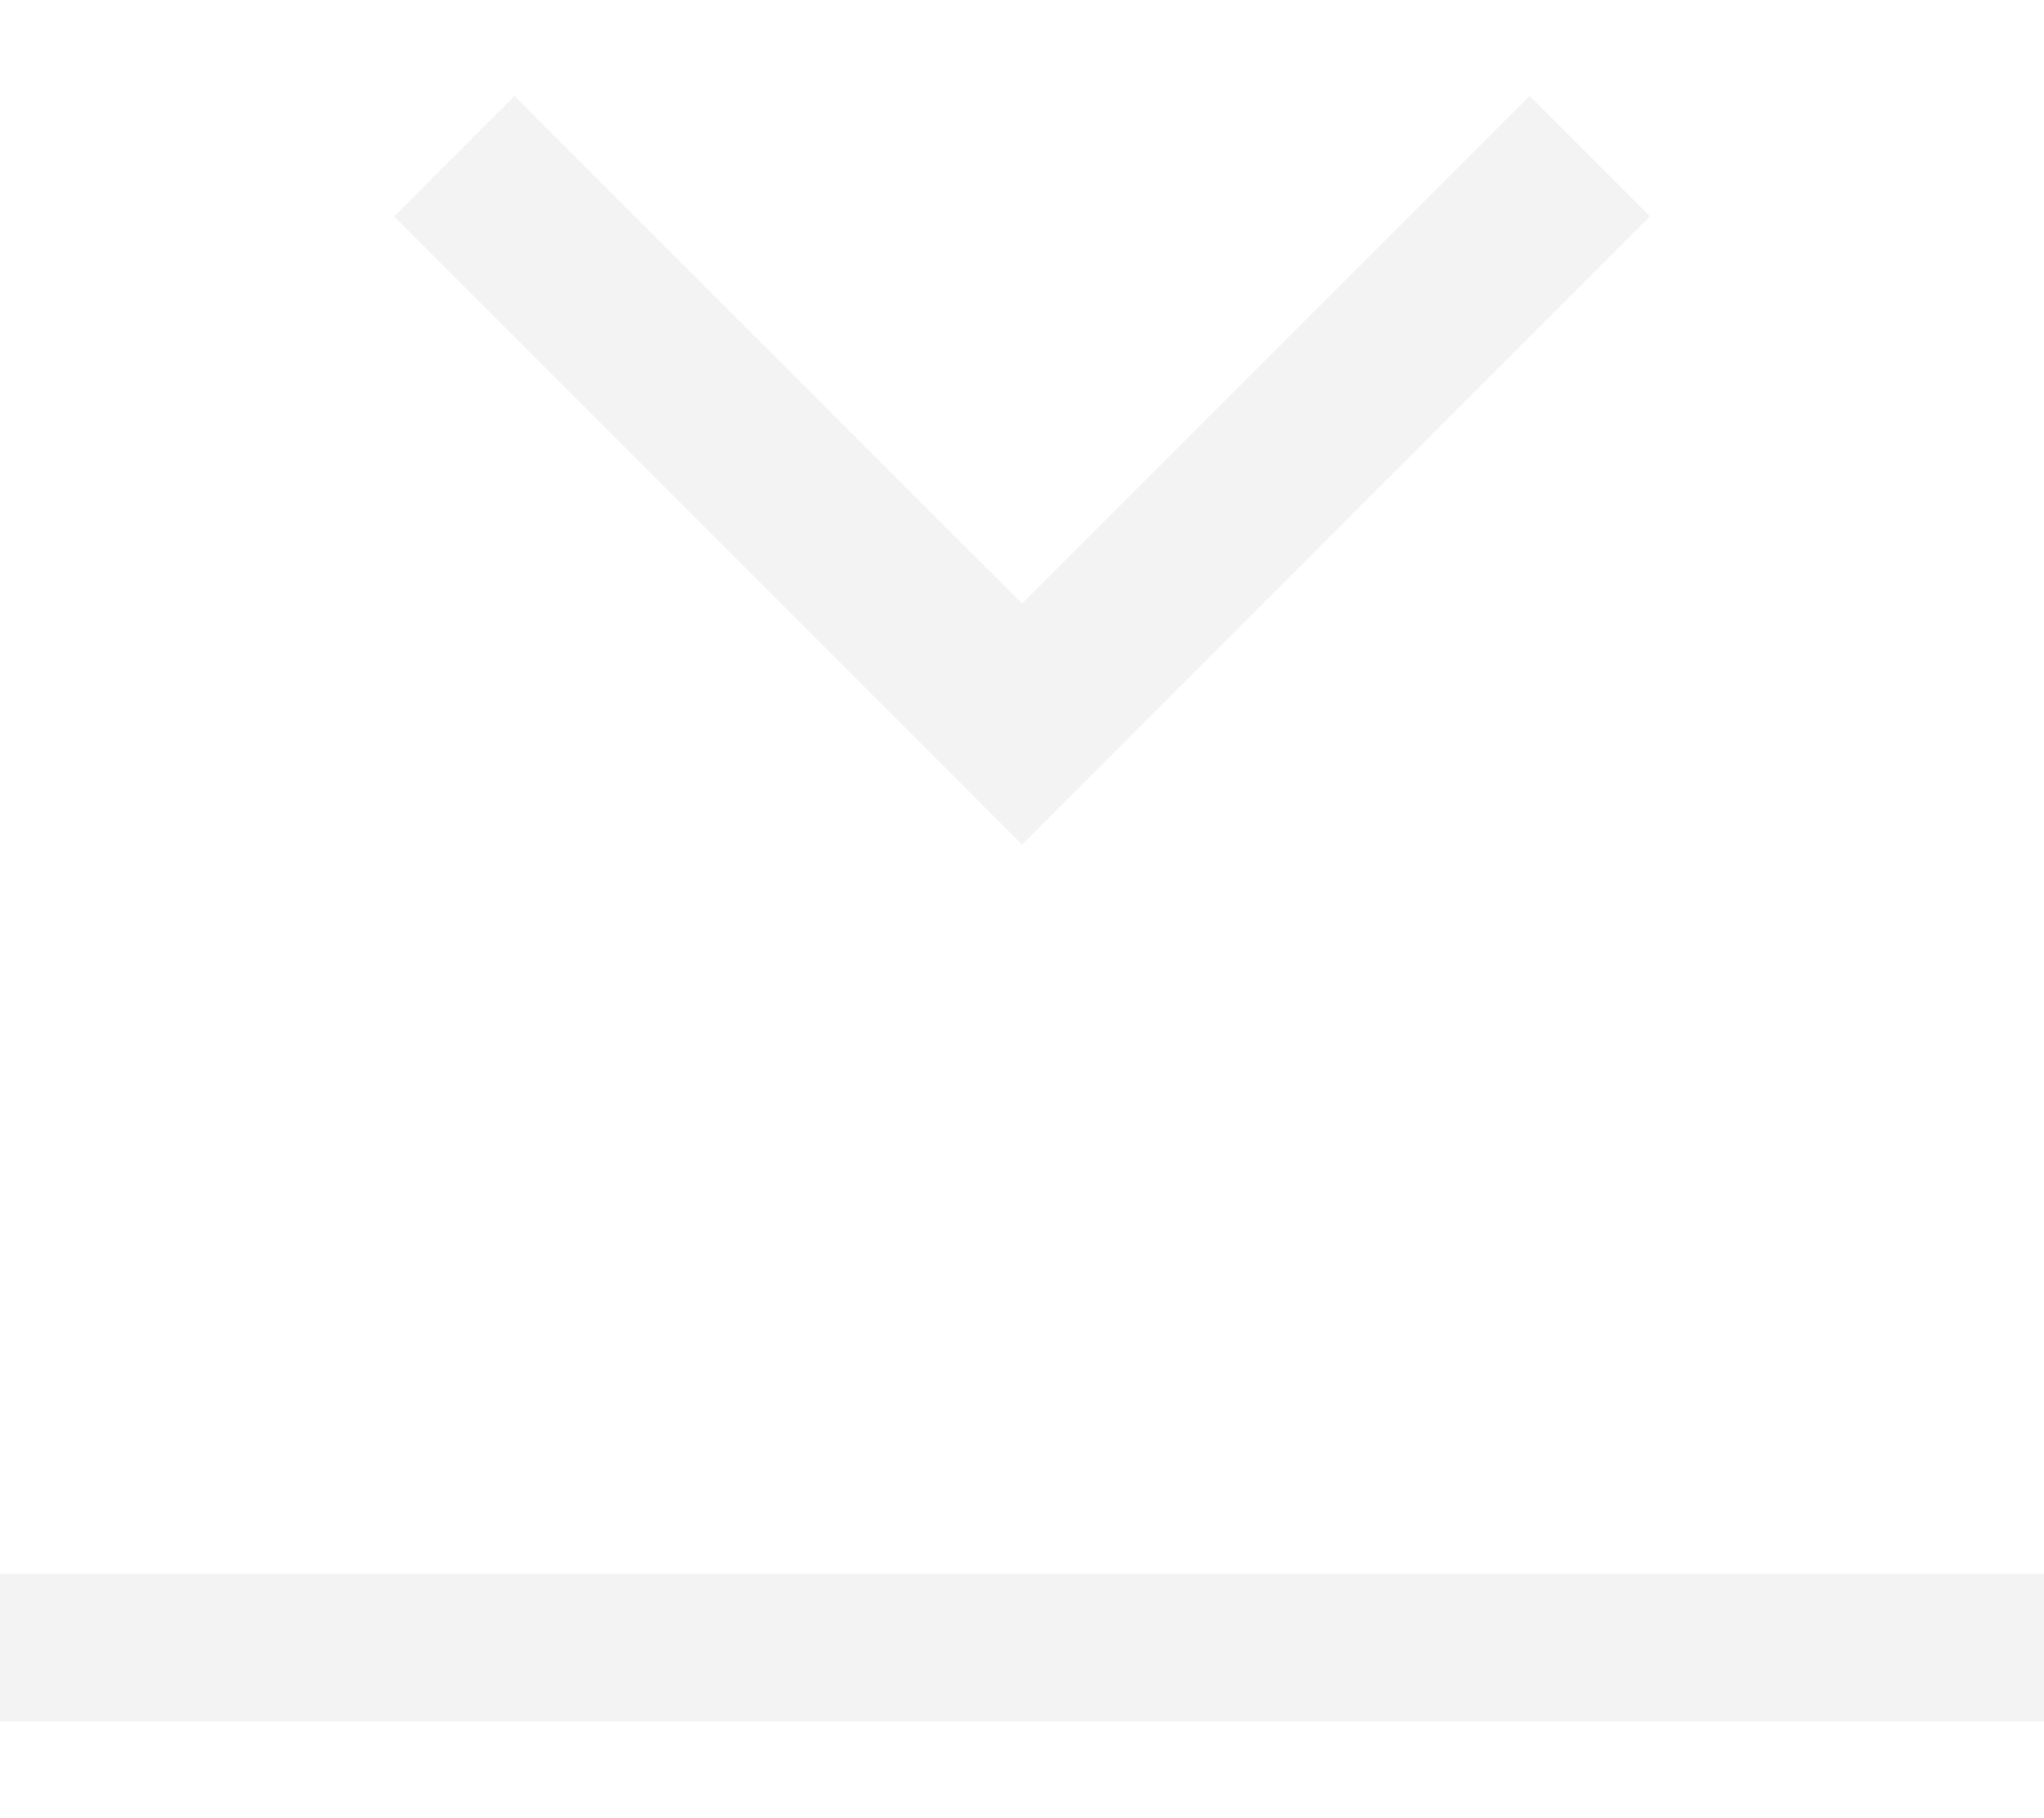
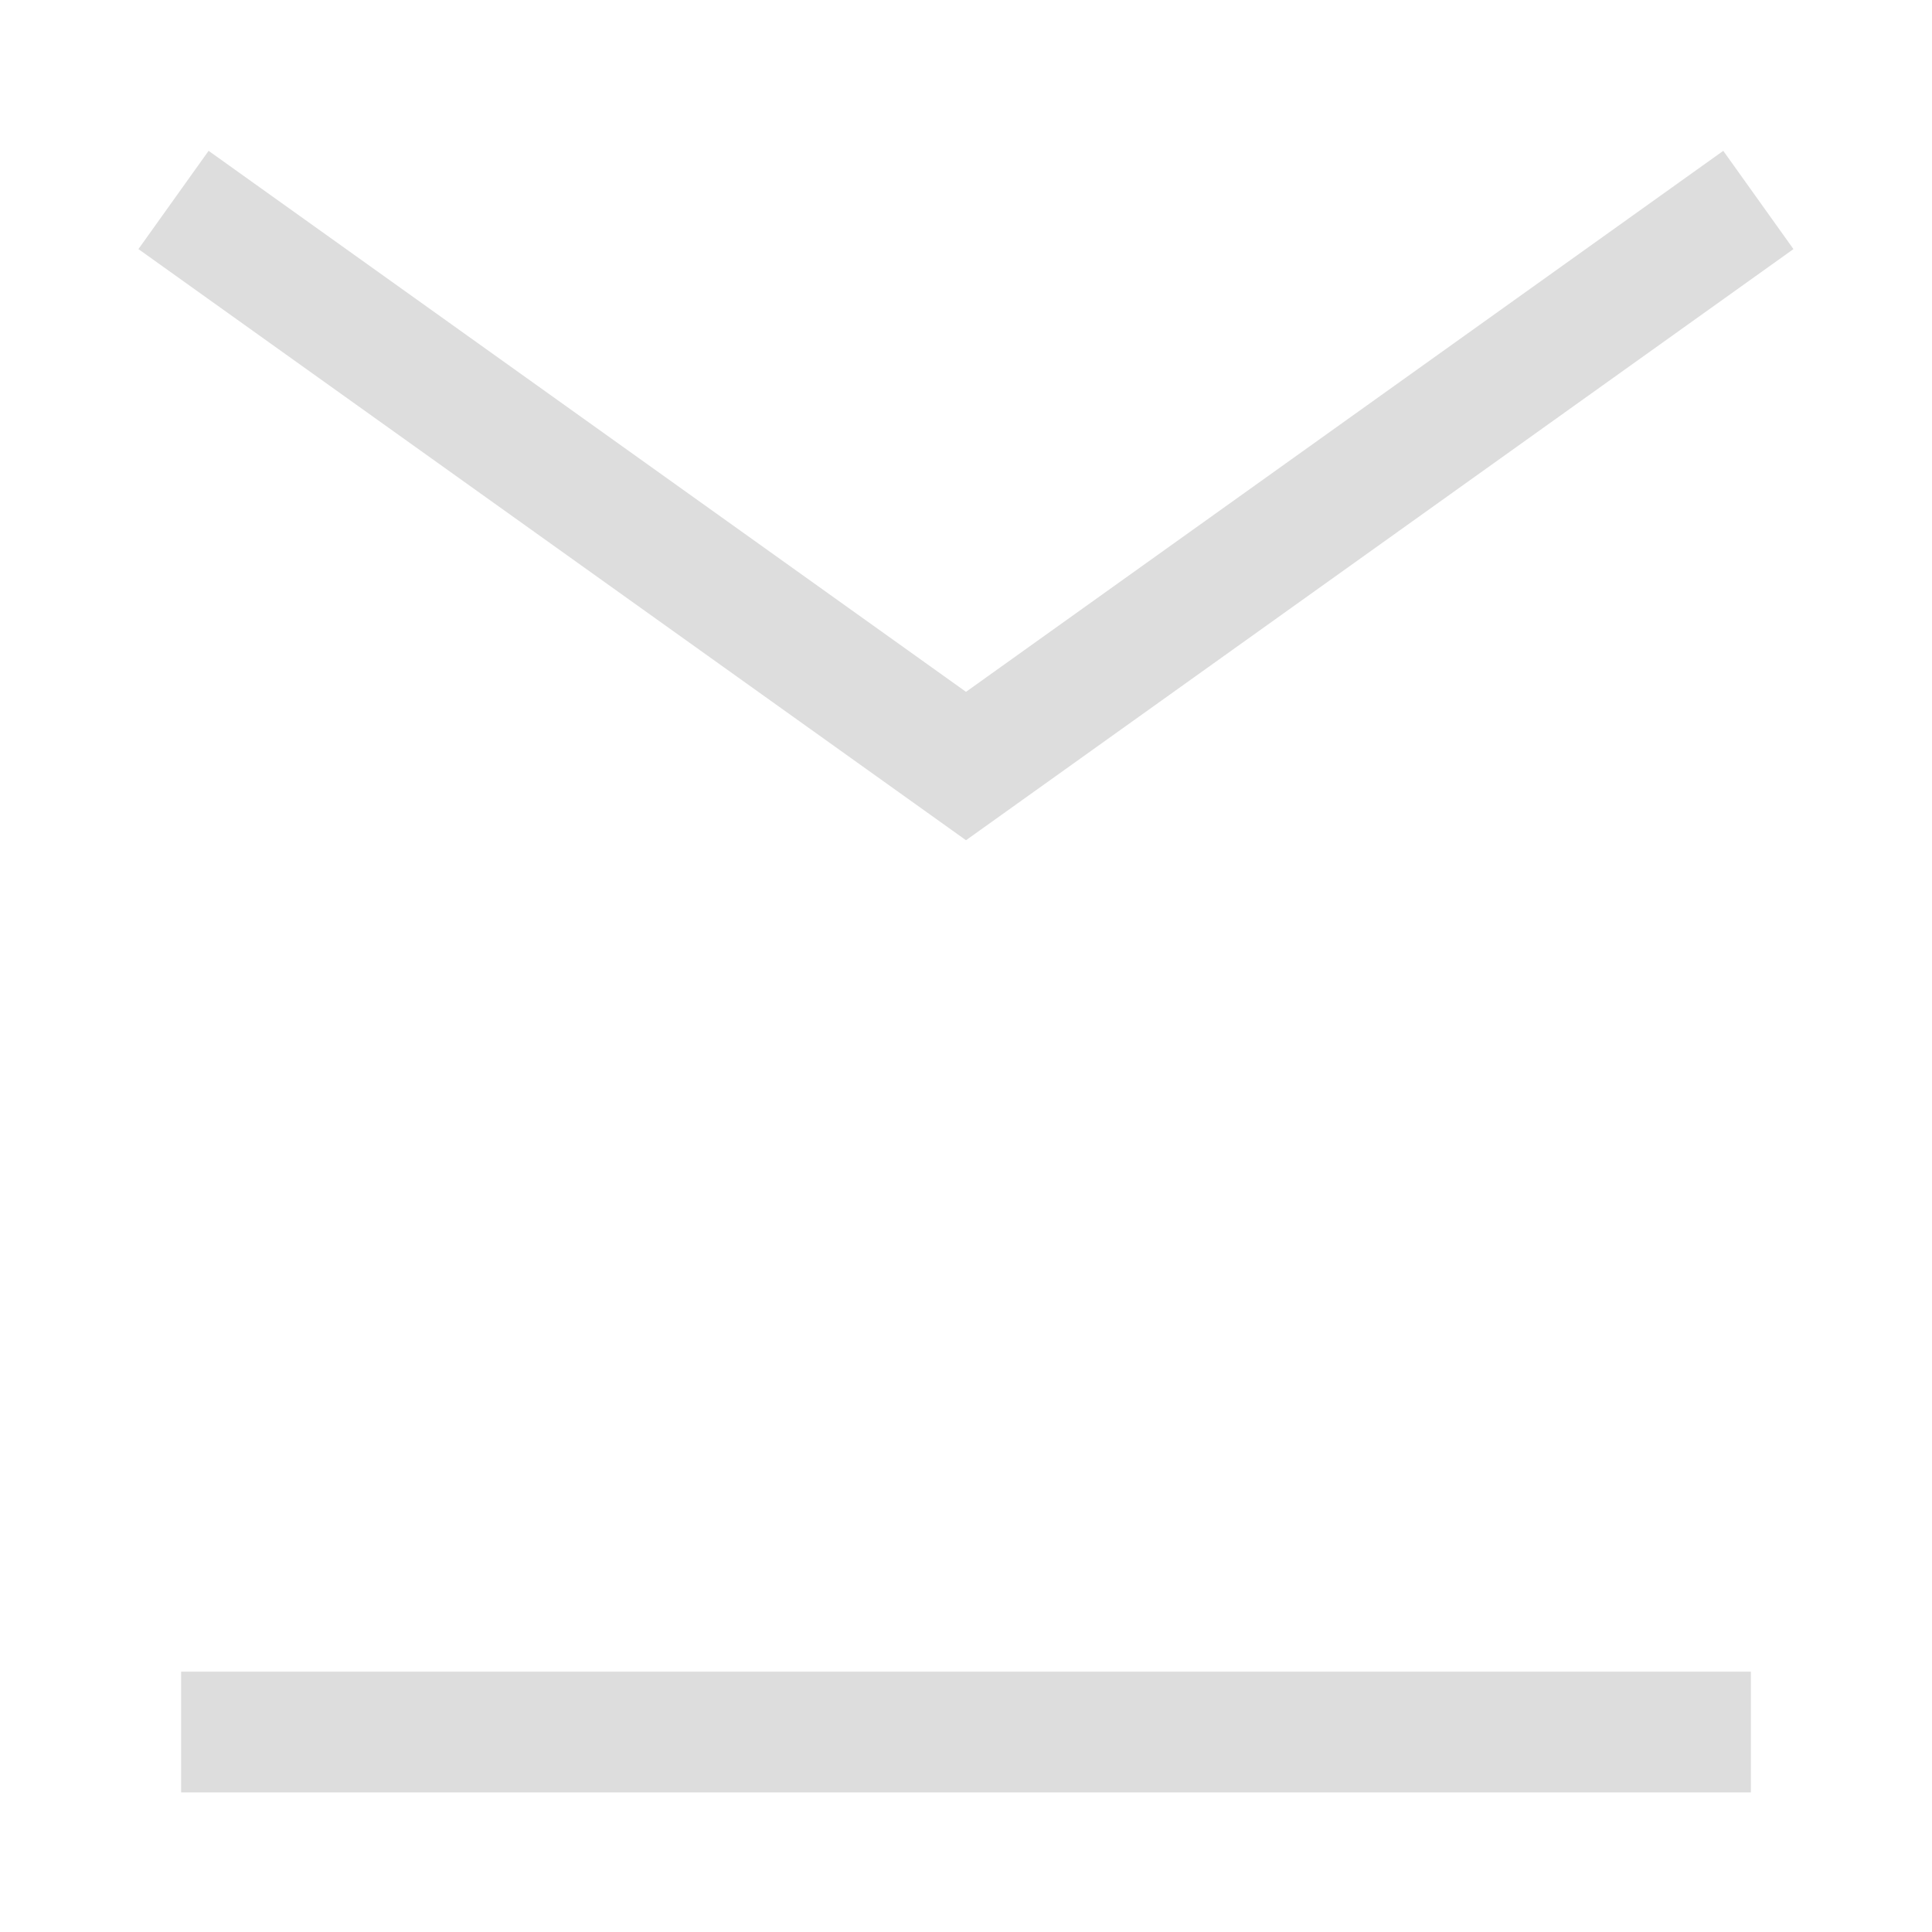
- <svg xmlns="http://www.w3.org/2000/svg" width="18" height="16" viewBox="0 0 18 16" fill="none">
-   <path fill-rule="evenodd" clip-rule="evenodd" d="M3.47 1.905L8.47 6.905L9 7.436L9.53 6.905L14.53 1.905L13.47 0.845L9 5.314L4.53 0.845L3.47 1.905ZM0 15.155H18V13.855H0V15.155Z" fill="#F3F3F3" />
+ <svg xmlns="http://www.w3.org/2000/svg" width="16" height="16" viewBox="0 0 16 16" fill="none">
+   <path d="M1.5 14.344H14.5" stroke="#DDDDDD" />
+   <path d="M1.437 1.656L8 6.344L11.281 4L14.562 1.656" stroke="#DDDDDD" stroke-miterlimit="10" />
</svg>
